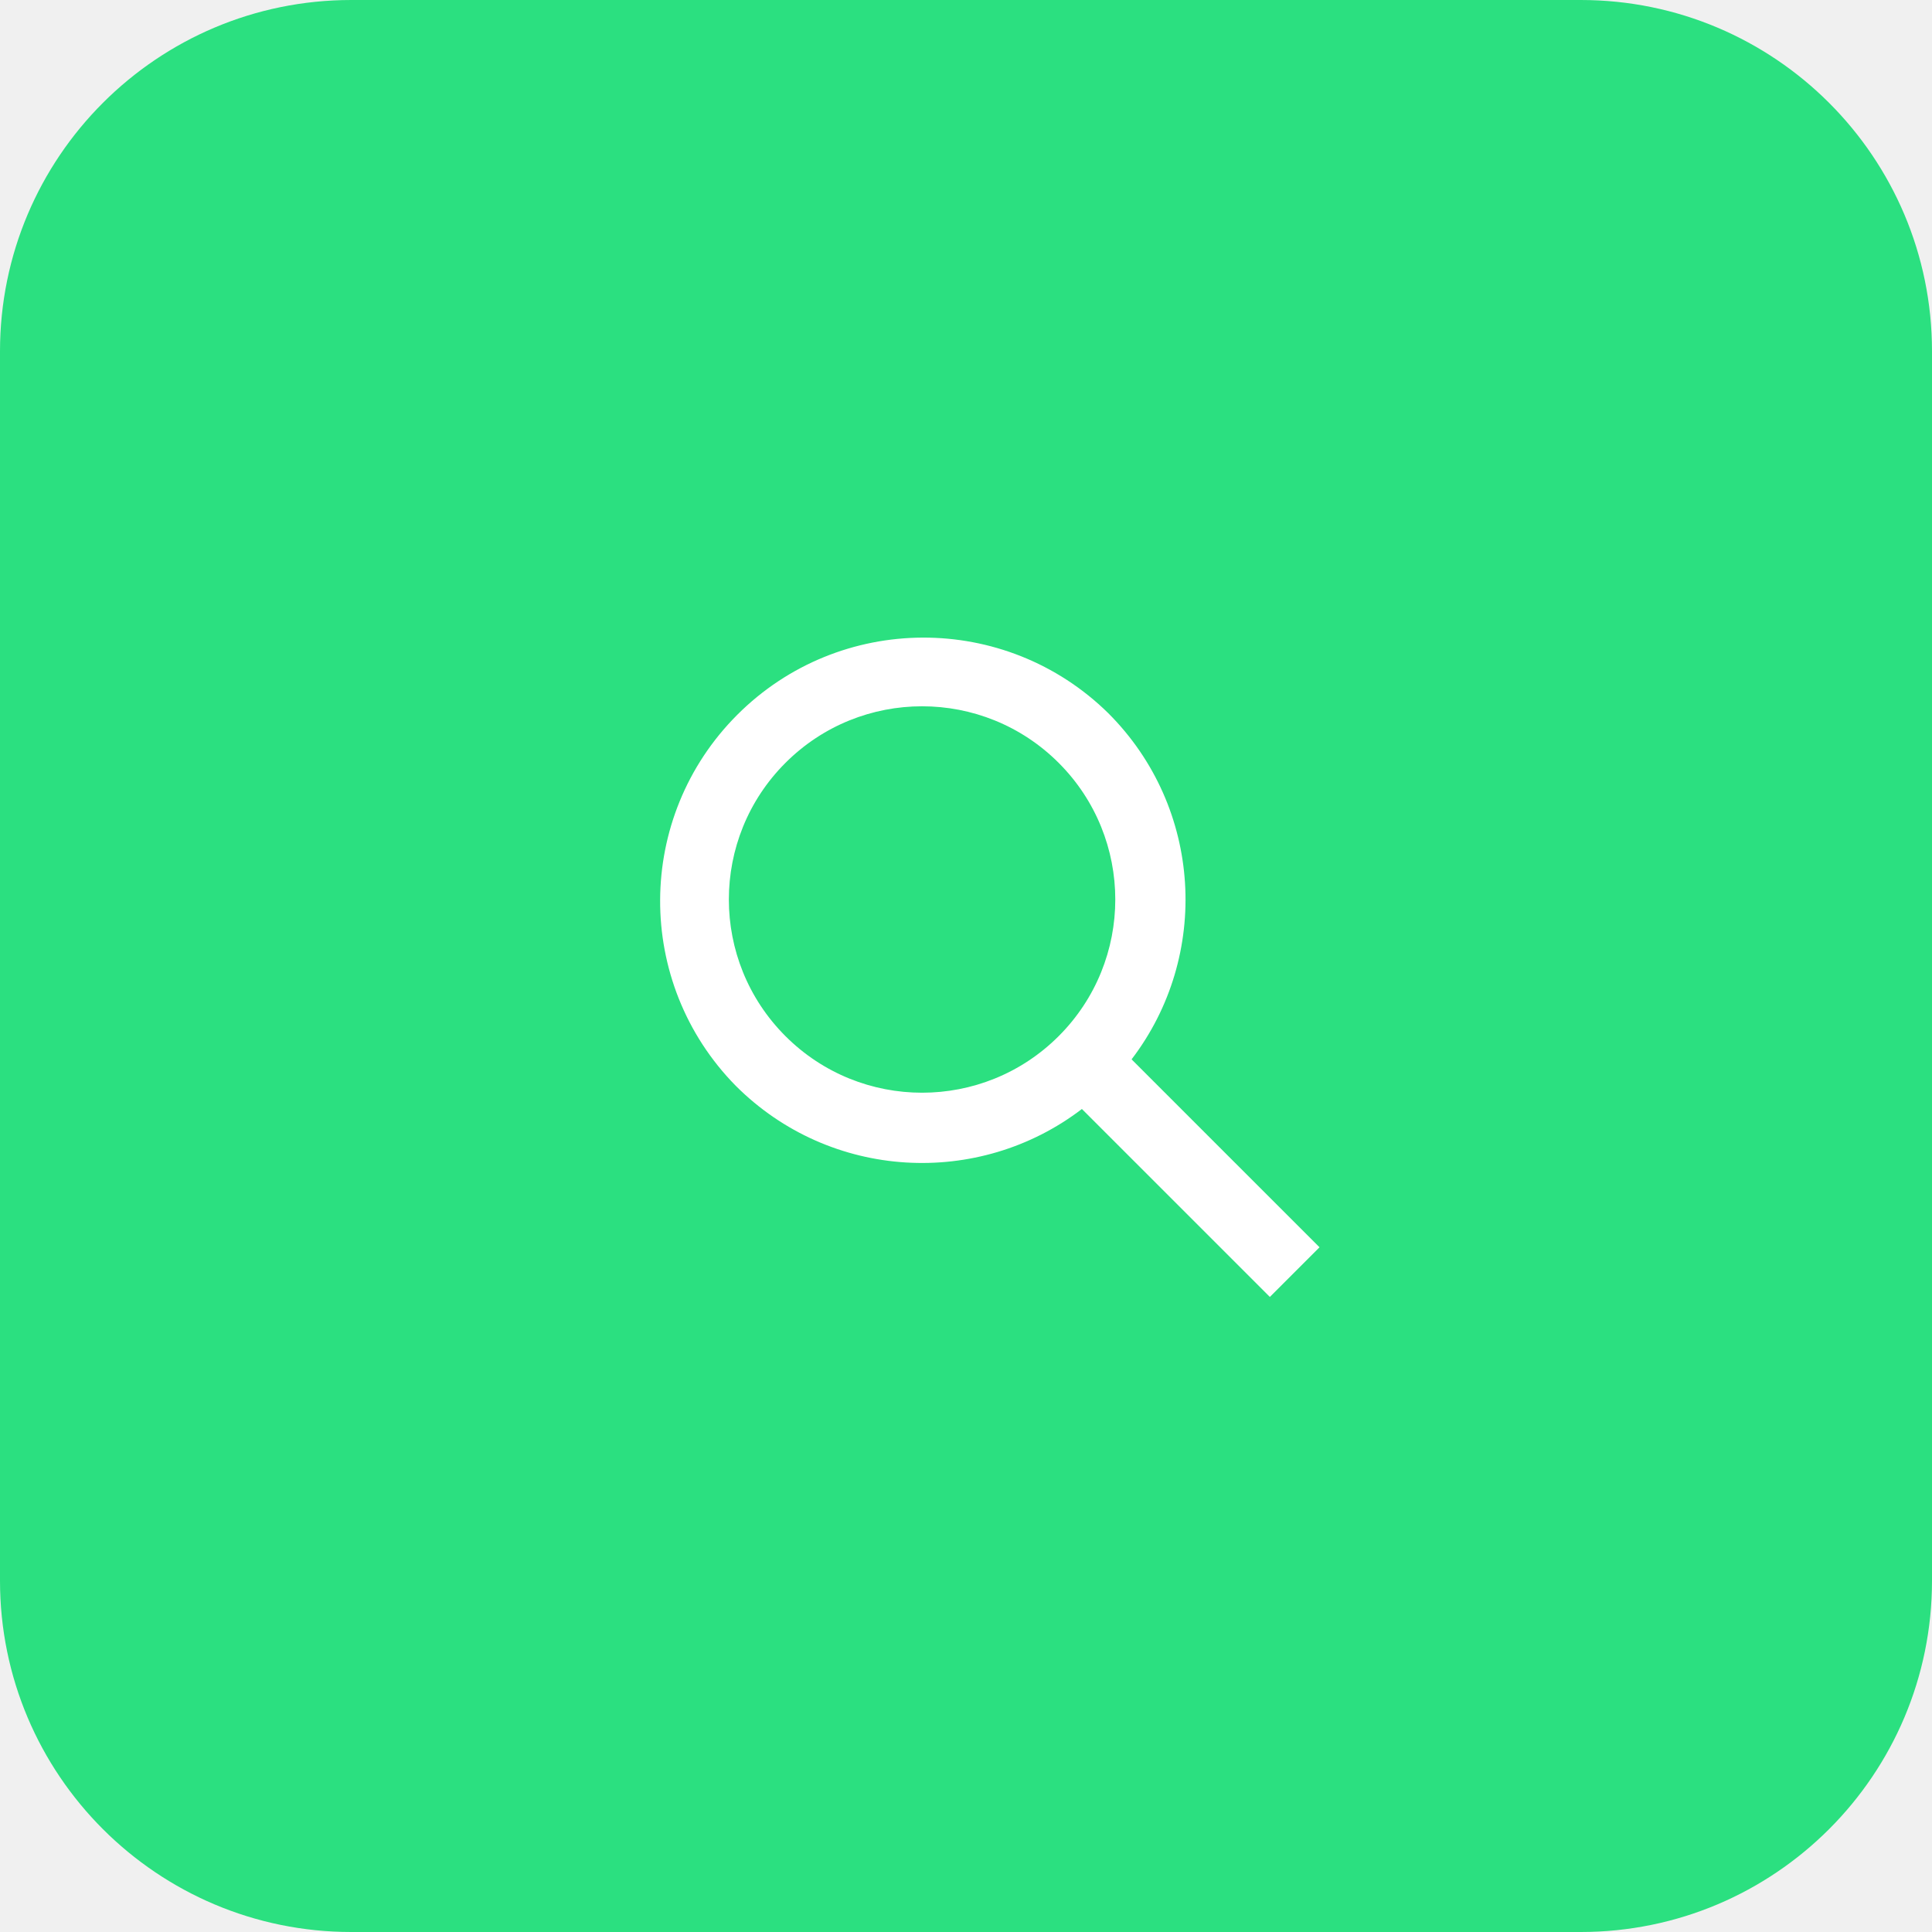
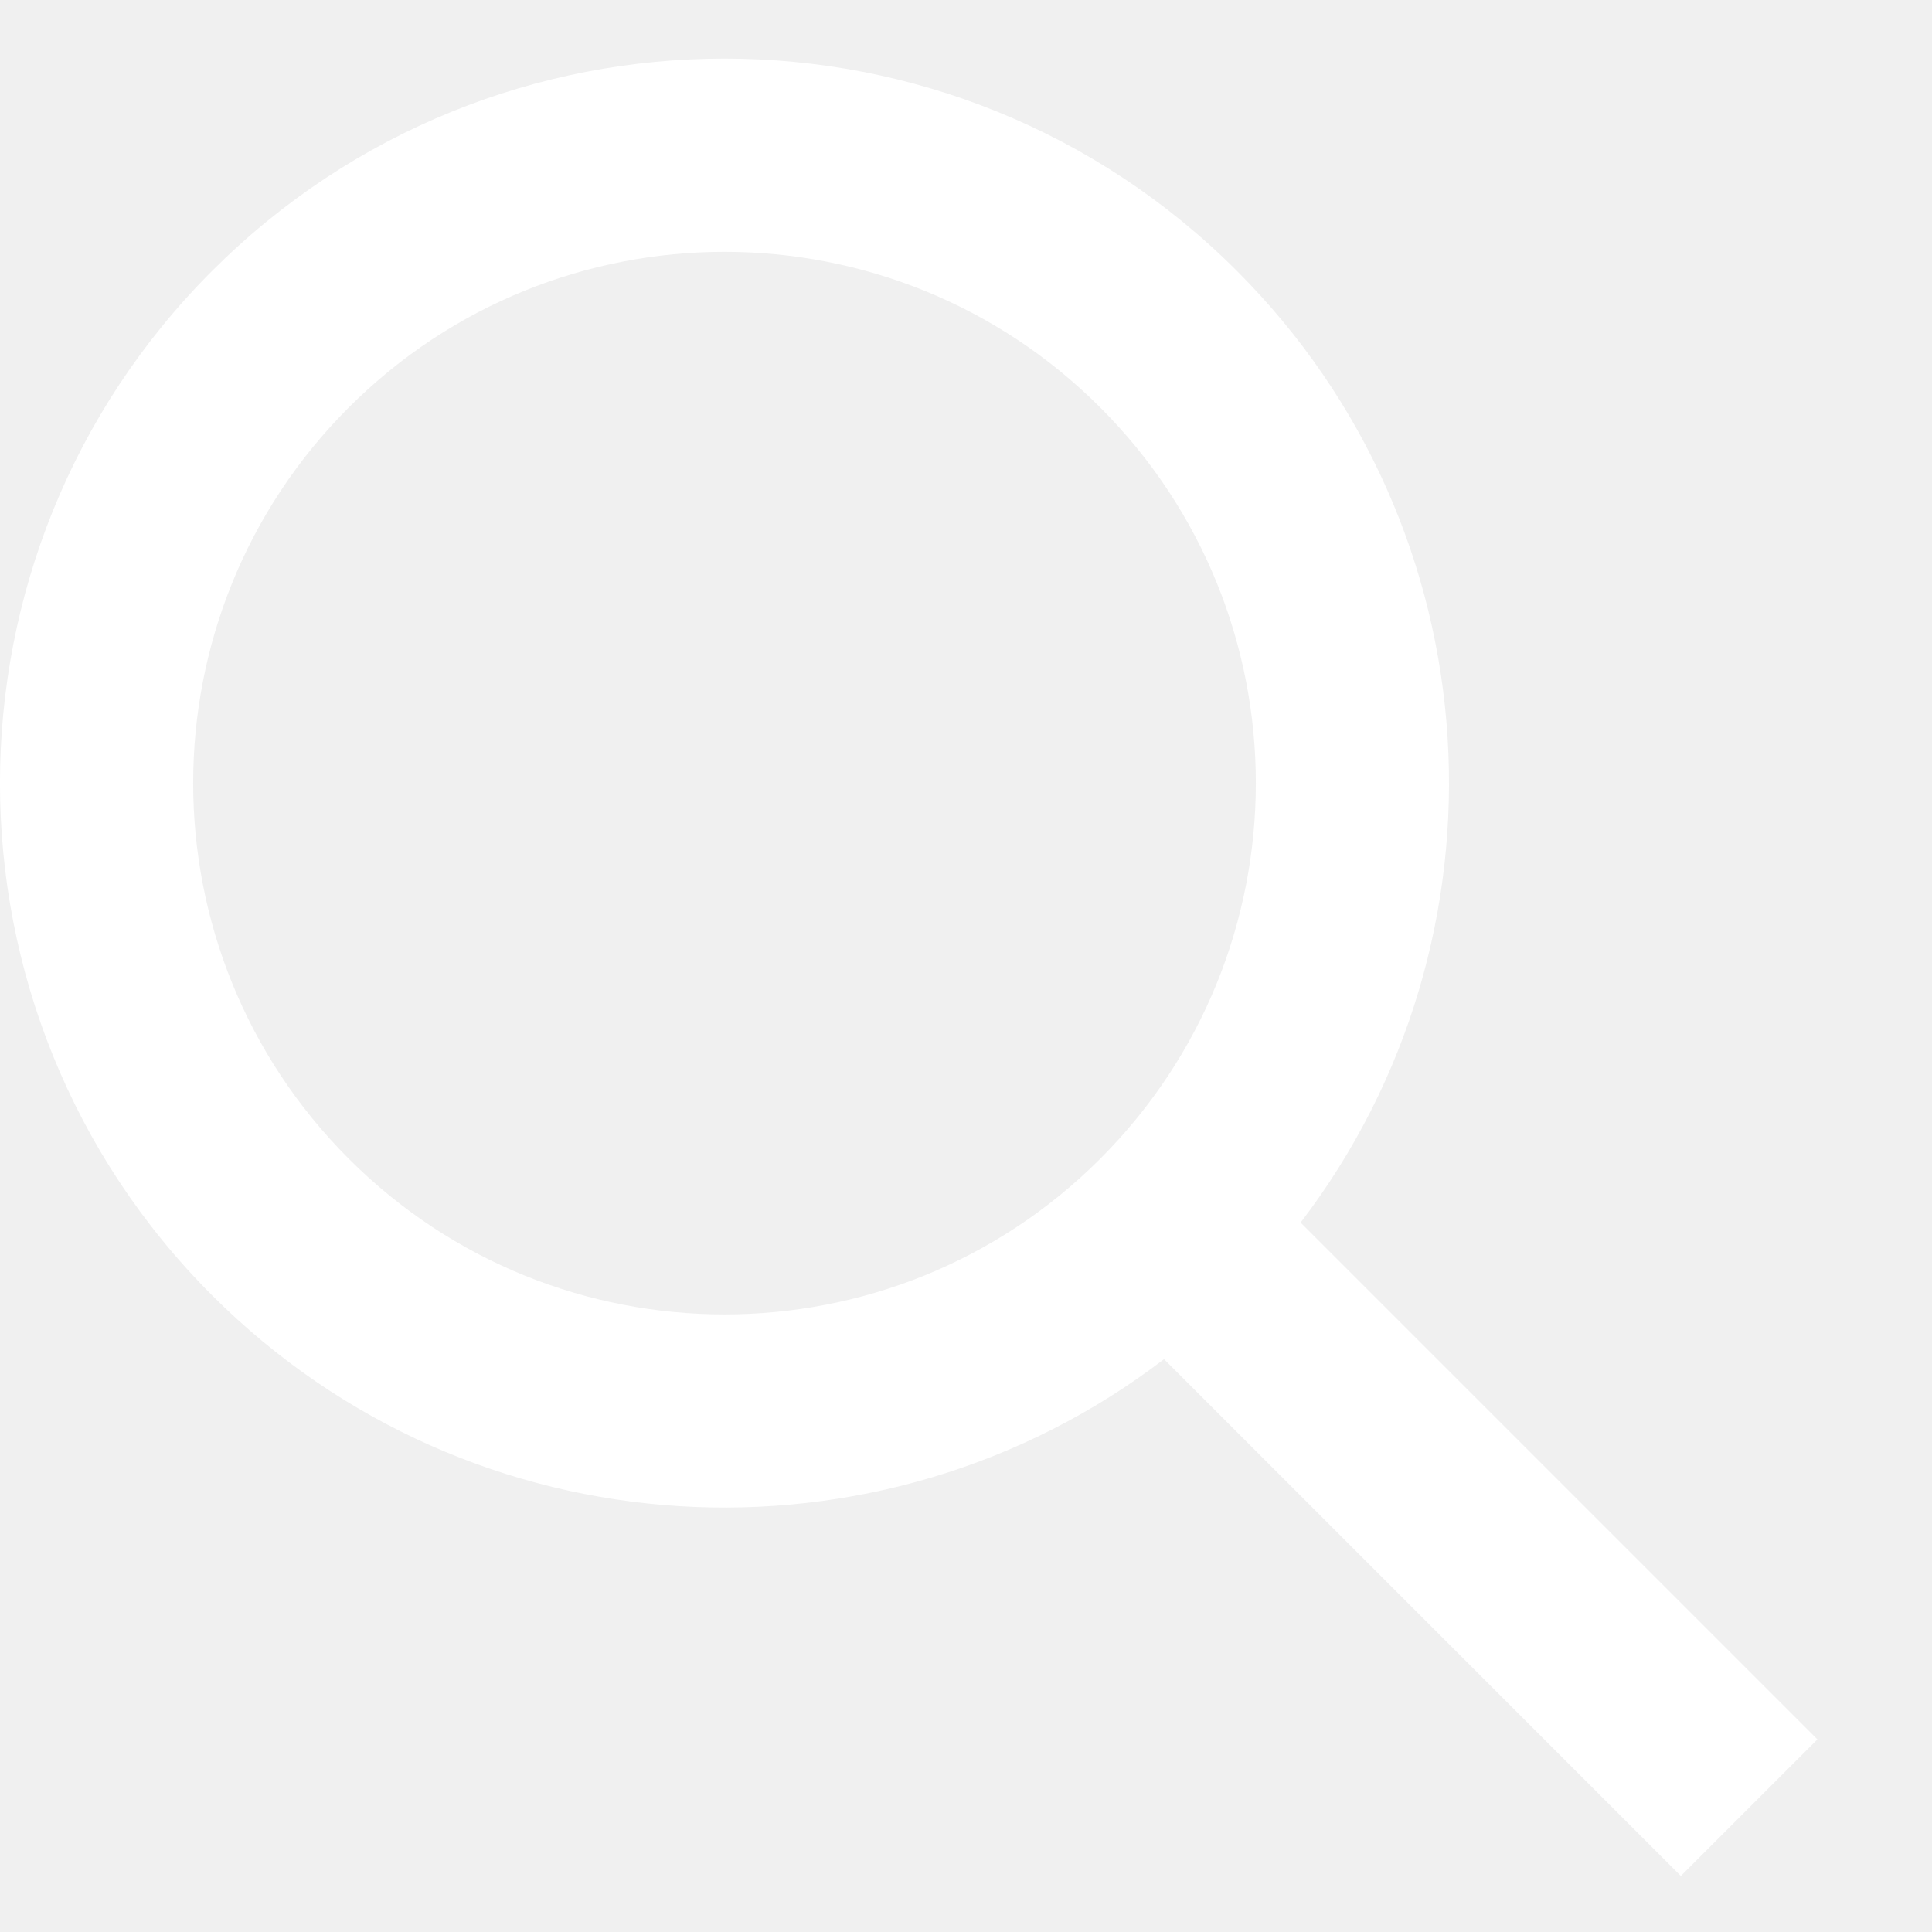
- <svg xmlns="http://www.w3.org/2000/svg" width="44" height="44" fill="none">
-   <rect width="44" height="44" rx="8" fill="#2be080" />
-   <path fill-rule="evenodd" d="M24.111 23.597a4.4 4.4 0 1 1-6.223-6.223 4.4 4.4 0 1 1 6.223 6.223zm.528 1.66c-2.352 1.799-5.731 1.623-7.882-.528a6 6 0 0 1 8.485-8.485c2.151 2.151 2.328 5.53.529 7.882l4.28 4.28-1.131 1.131-4.28-4.28z" fill="#fff" />
+ <svg xmlns="http://www.w3.org/2000/svg" width="16" height="16" viewBox="0 0 16 16" fill="none">
+   <path fill-rule="evenodd" clip-rule="evenodd" d="M9.111 9.597C7.393 11.315 4.607 11.315 2.889 9.597C1.17 7.878 1.17 5.092 2.889 3.374C4.607 1.656 7.393 1.656 9.111 3.374C10.83 5.092 10.83 7.878 9.111 9.597ZM9.64 11.256C7.287 13.055 3.909 12.879 1.757 10.728C-0.586 8.385 -0.586 4.586 1.757 2.243C4.101 -0.101 7.899 -0.101 10.243 2.243C12.394 4.394 12.57 7.772 10.771 10.125L15.051 14.405L13.92 15.536L9.64 11.256Z" fill="white" />
</svg>
